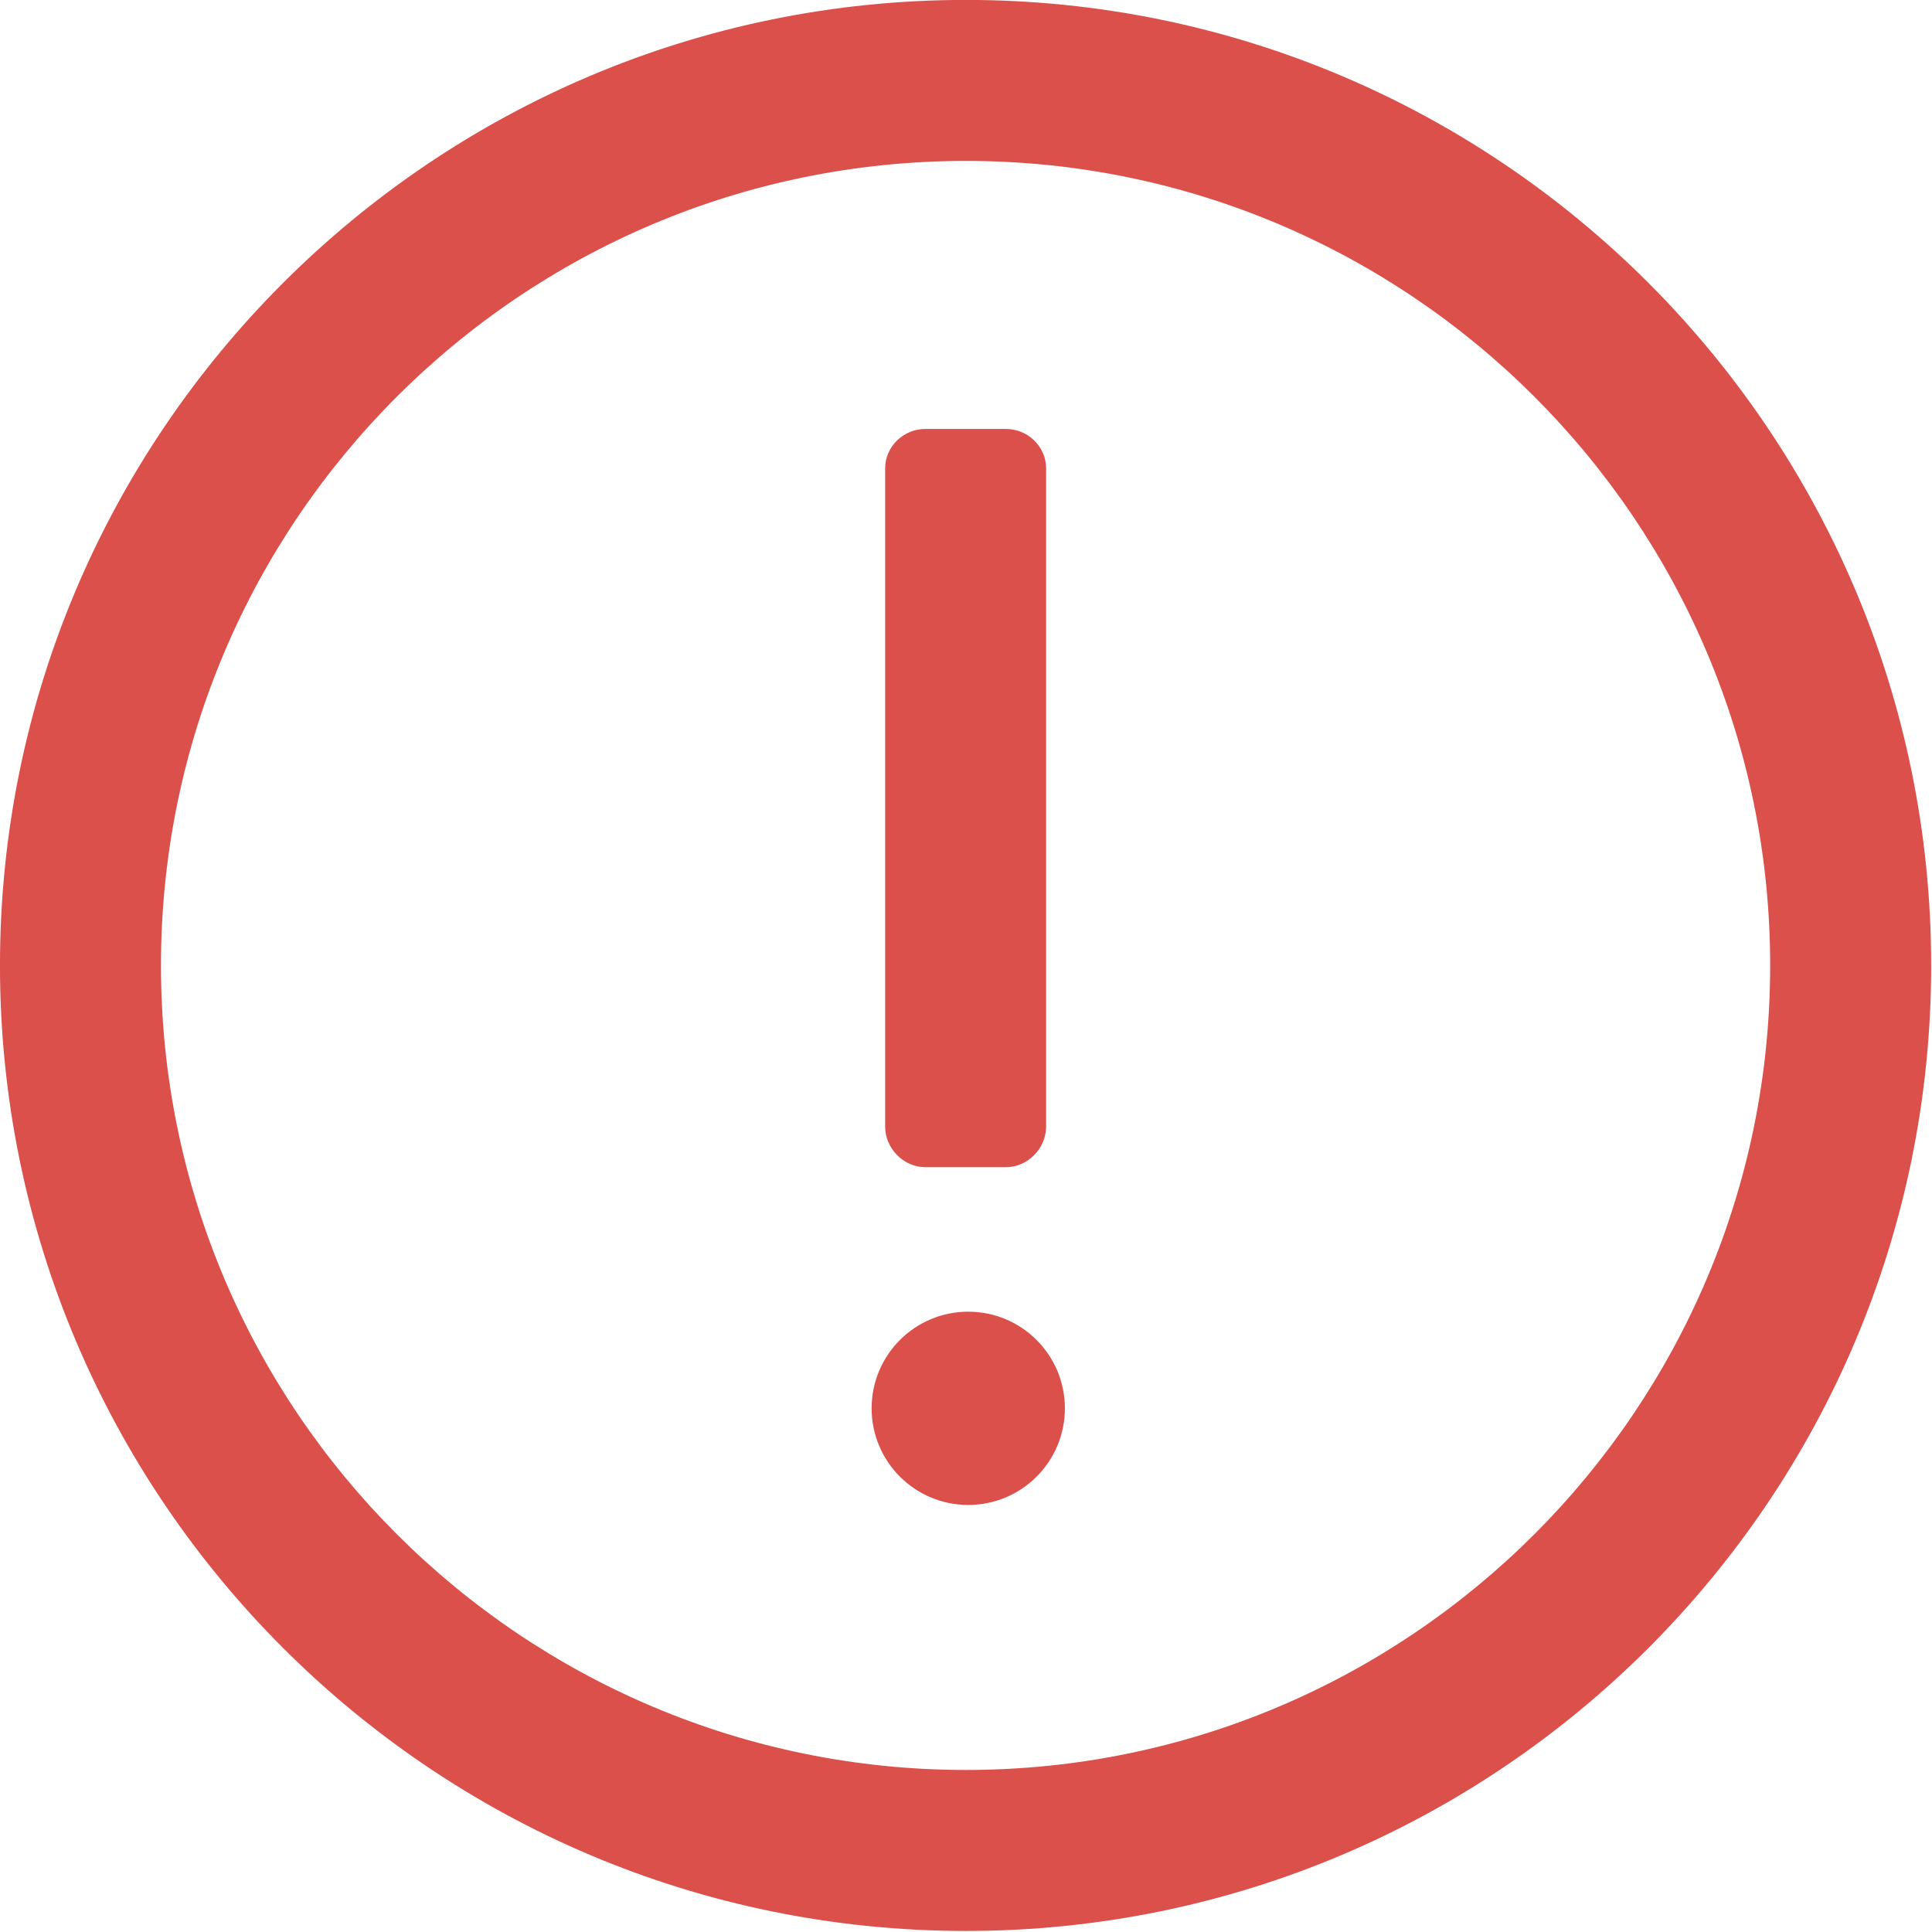
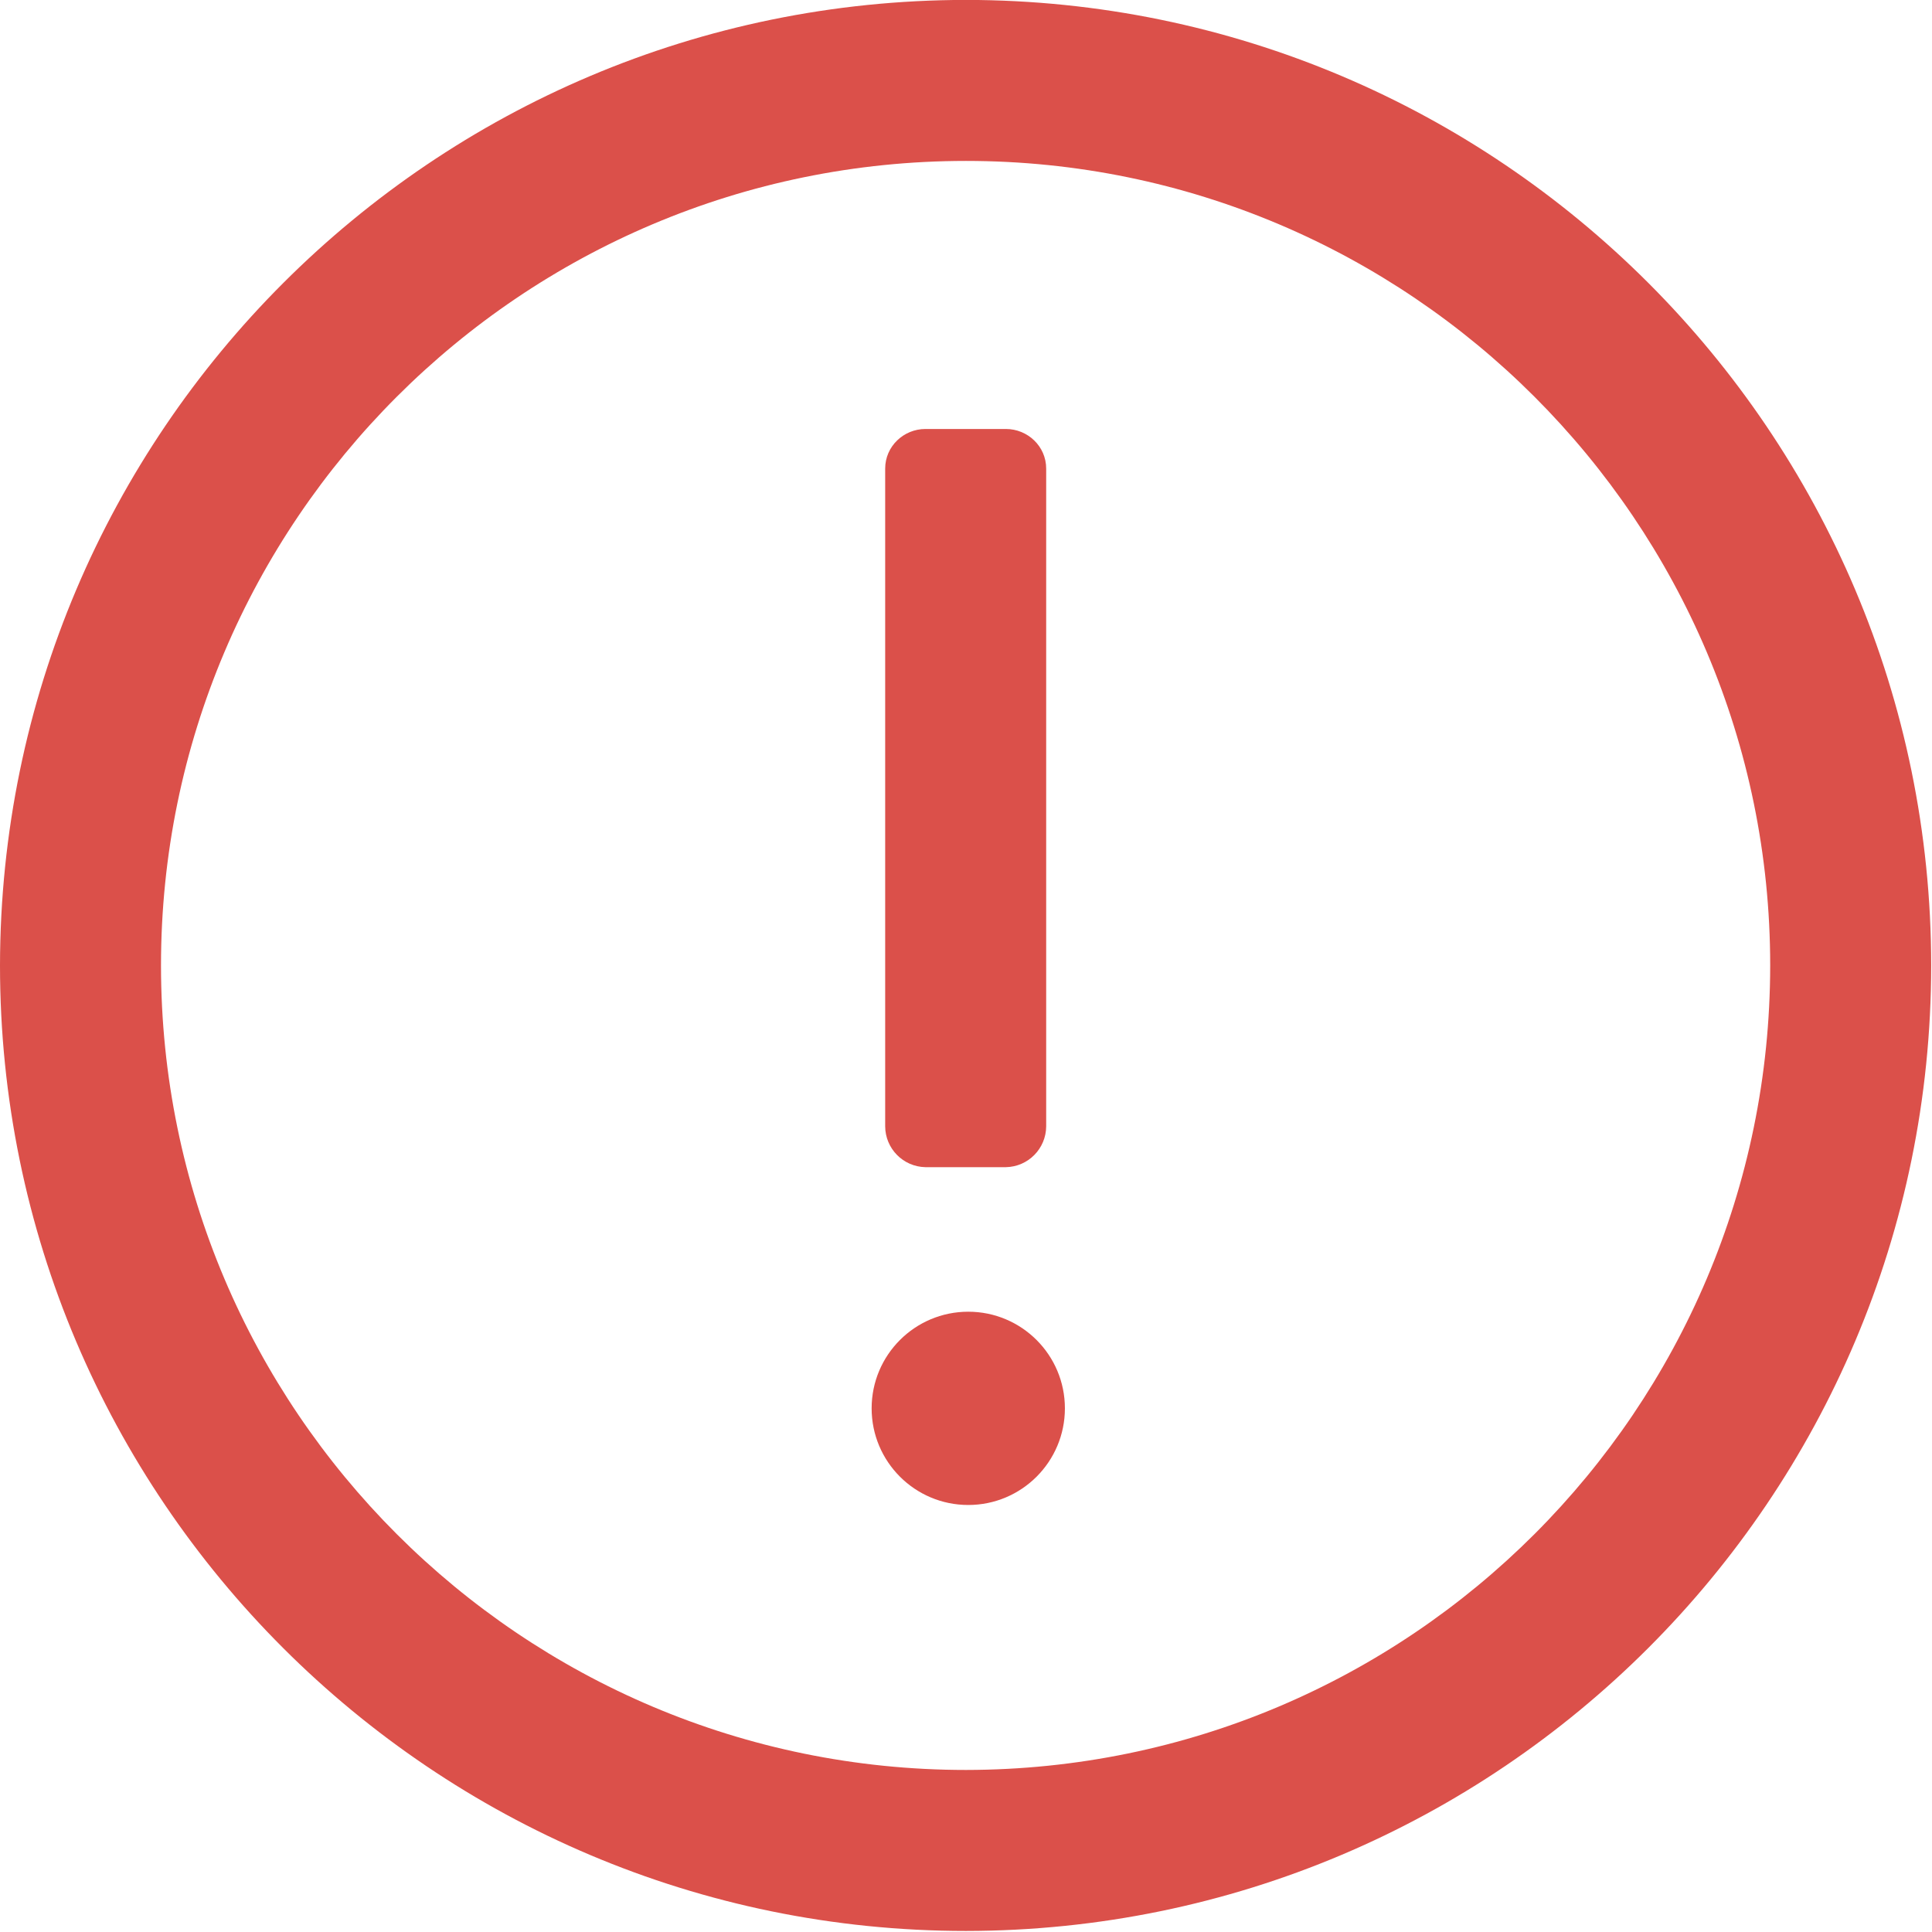
- <svg xmlns="http://www.w3.org/2000/svg" width="100%" height="100%" viewBox="0 0 24 24" version="1.1" xml:space="preserve" style="fill-rule:evenodd;clip-rule:evenodd;stroke-linejoin:round;stroke-miterlimit:2;">
-   <g id="Error" transform="matrix(1,0,0,1,-8535.11,-3419.16)">
-     <g transform="matrix(1,0,0,1,3260.04,2643.68)">
-       <path d="M5287.07,775.479C5293.69,775.479 5299.06,780.854 5299.06,787.473C5299.06,794.093 5293.69,799.467 5287.07,799.467C5280.45,799.467 5275.07,794.093 5275.07,787.473C5275.07,780.854 5280.45,775.479 5287.07,775.479ZM5287.07,777.479C5292.58,777.479 5297.06,781.958 5297.06,787.473C5297.06,792.989 5292.58,797.467 5287.07,797.467C5281.55,797.467 5277.07,792.989 5277.07,787.473C5277.07,781.958 5281.55,777.479 5287.07,777.479Z" style="fill:rgb(219,80,74);" />
-     </g>
-     <g transform="matrix(1,0,0,1,0.87484,-0.156341)">
-       <g transform="matrix(1,0,0,1.53869,277.431,-2018.04)">
-         <path d="M8269.8,3537.54C8269.8,3537.36 8269.57,3537.22 8269.3,3537.22L8268.3,3537.22C8268.03,3537.22 8267.8,3537.36 8267.8,3537.54L8267.8,3542.85C8267.8,3543.03 8268.03,3543.18 8268.3,3543.18L8269.3,3543.18C8269.57,3543.18 8269.8,3543.03 8269.8,3542.85L8269.8,3537.54Z" style="fill:rgb(219,80,74);" />
-       </g>
-       <g transform="matrix(1.55092,0,0,1.55092,-4283.63,-2066.21)">
-         <circle cx="8272.44" cy="3548.23" r="0.774" style="fill:rgb(219,80,74);" />
-       </g>
-     </g>
-   </g>
+ <svg xmlns="http://www.w3.org/2000/svg" viewBox="0 0 24 24" fill-rule="evenodd" stroke-linejoin="round" stroke-miterlimit="2" fill="#db504a">
+   <path d="M12-.001a12 12 0 0 1 11.99 11.994A12 12 0 0 1 12 23.987c-6.62 0-12-5.374-12-11.994A12.01 12.01 0 0 1 12-.001zm0 2c5.51 0 9.99 4.479 9.99 9.994A10 10 0 0 1 12 21.987c-5.52 0-10-4.478-10-9.994s4.48-9.994 10-9.994zm.996 3.822c0-.277-.23-.492-.5-.492h-1c-.27 0-.5.215-.5.492v8.17a.51.51 0 0 0 .5.508h1a.51.51 0 0 0 .5-.508v-8.17z" />
+   <circle cx="8272.44" cy="3548.23" r=".774" transform="matrix(1.55092 0 0 1.55092 -12817.865 -5485.526)" />
</svg>
